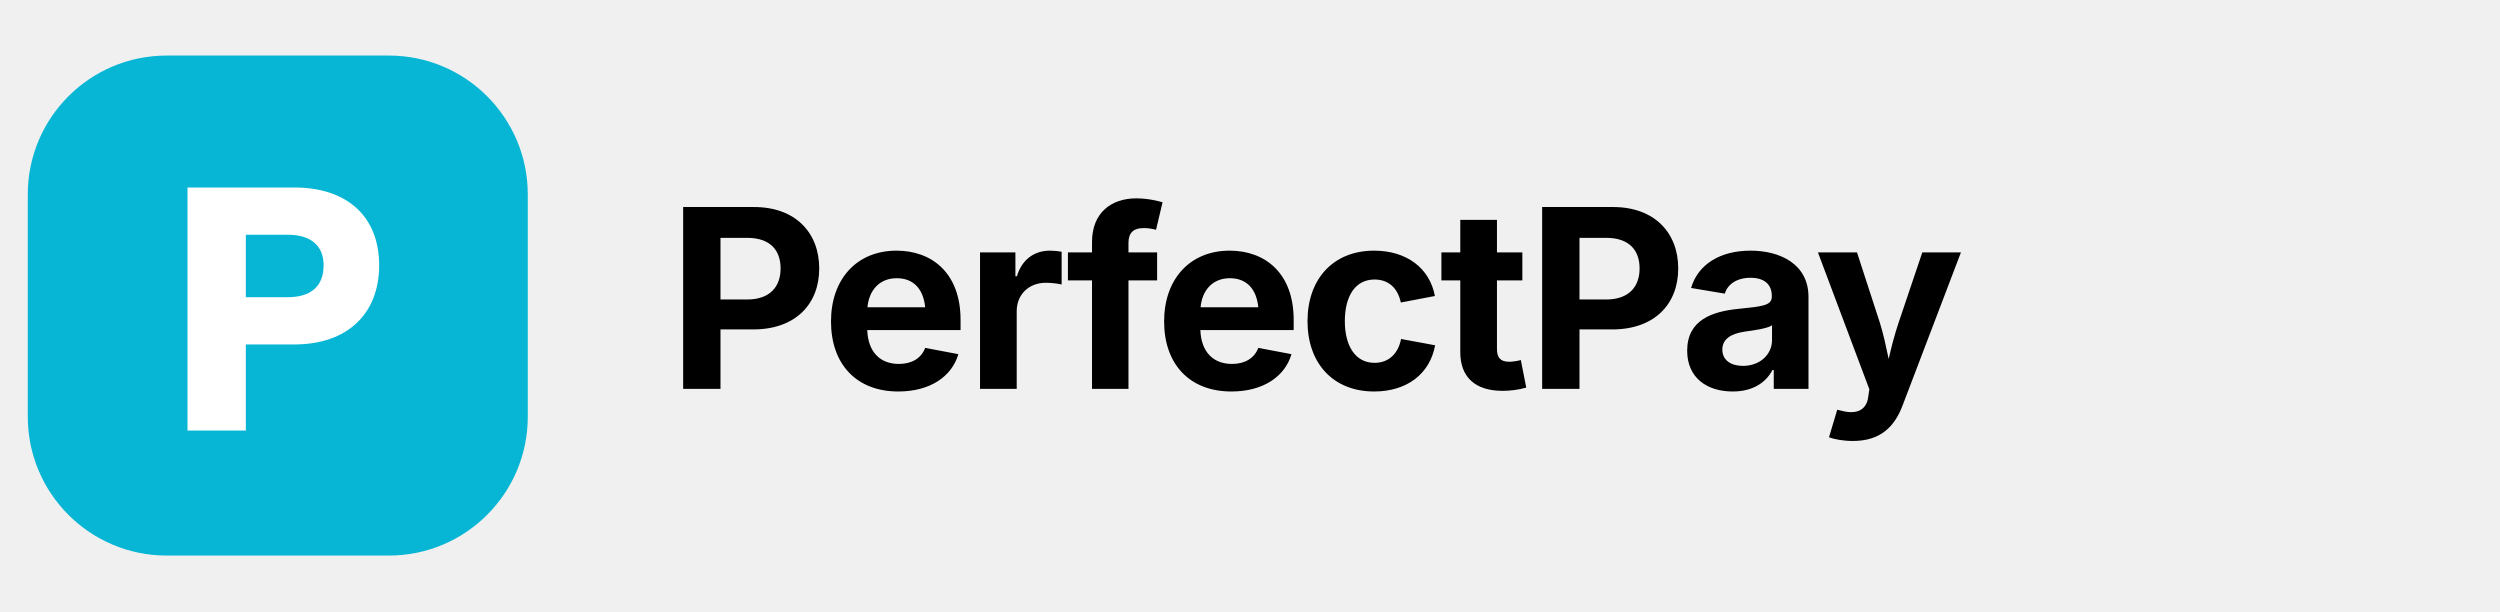
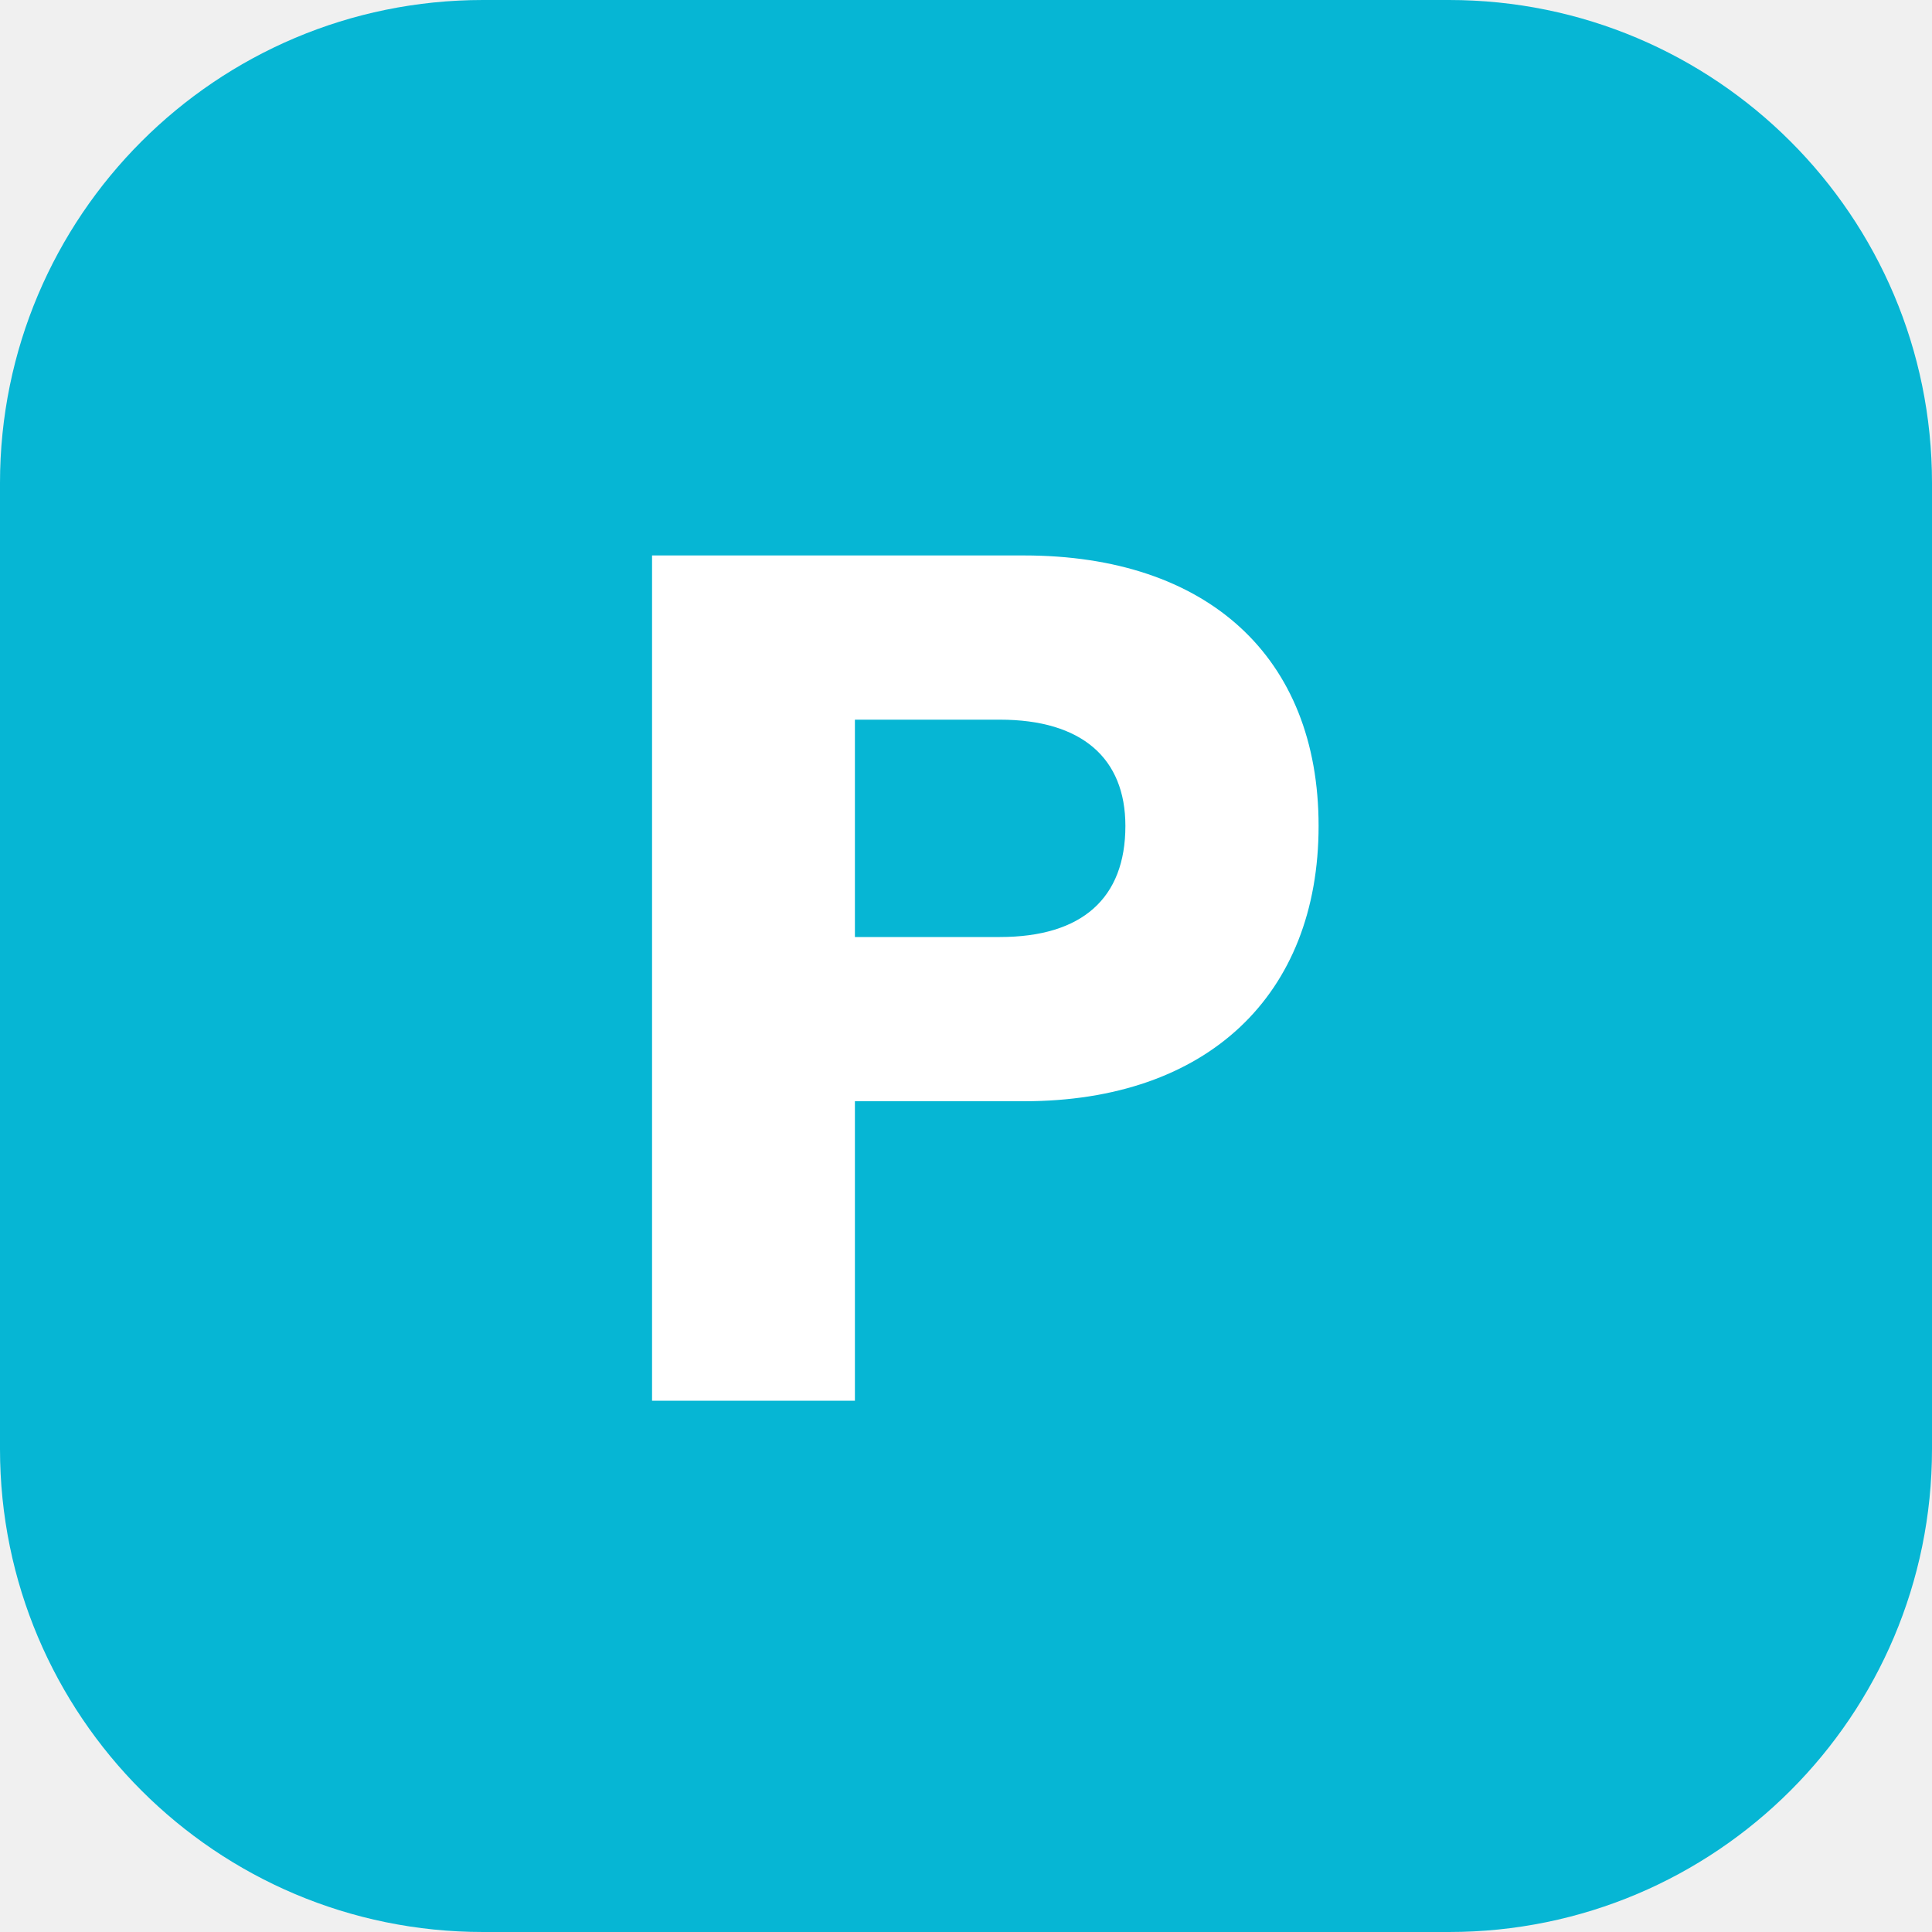
- <svg xmlns="http://www.w3.org/2000/svg" viewBox="0 0 180 44" fill="none">
-   <rect x="2" y="4" width="36" height="36" rx="10" fill="#06B6D4" />
-   <path d="M13.5 13.5H21.2C25 13.5 27.3 15.6 27.3 19.1C27.3 22.6 25 24.8 21.2 24.8H17.7V31H13.5V13.5ZM17.7 21.4H20.7C22.4 21.4 23.3 20.6 23.3 19.1C23.3 17.7 22.4 16.9 20.7 16.9H17.7V21.4Z" fill="#FFFFFF" />
-   <text x="48" y="28" fill="currentColor" font-family="Inter, Arial, sans-serif" font-size="18" font-weight="700" letter-spacing="-0.4">PerfectPay</text>
+ <svg xmlns="http://www.w3.org/2000/svg" viewBox="0 0 40 40" fill="none">
+   <rect width="40" height="40" rx="10" fill="#06B6D4" />
+   <path d="M13.5 11.5H21.2C25 11.5 27.3 13.6 27.3 17.1C27.3 20.6 25 22.8 21.2 22.8H17.7V29H13.5V11.5ZM17.7 19.4H20.7C22.4 19.4 23.3 18.6 23.3 17.1C23.3 15.7 22.4 14.9 20.7 14.9H17.7V19.4Z" fill="#FFFFFF" />
</svg>
